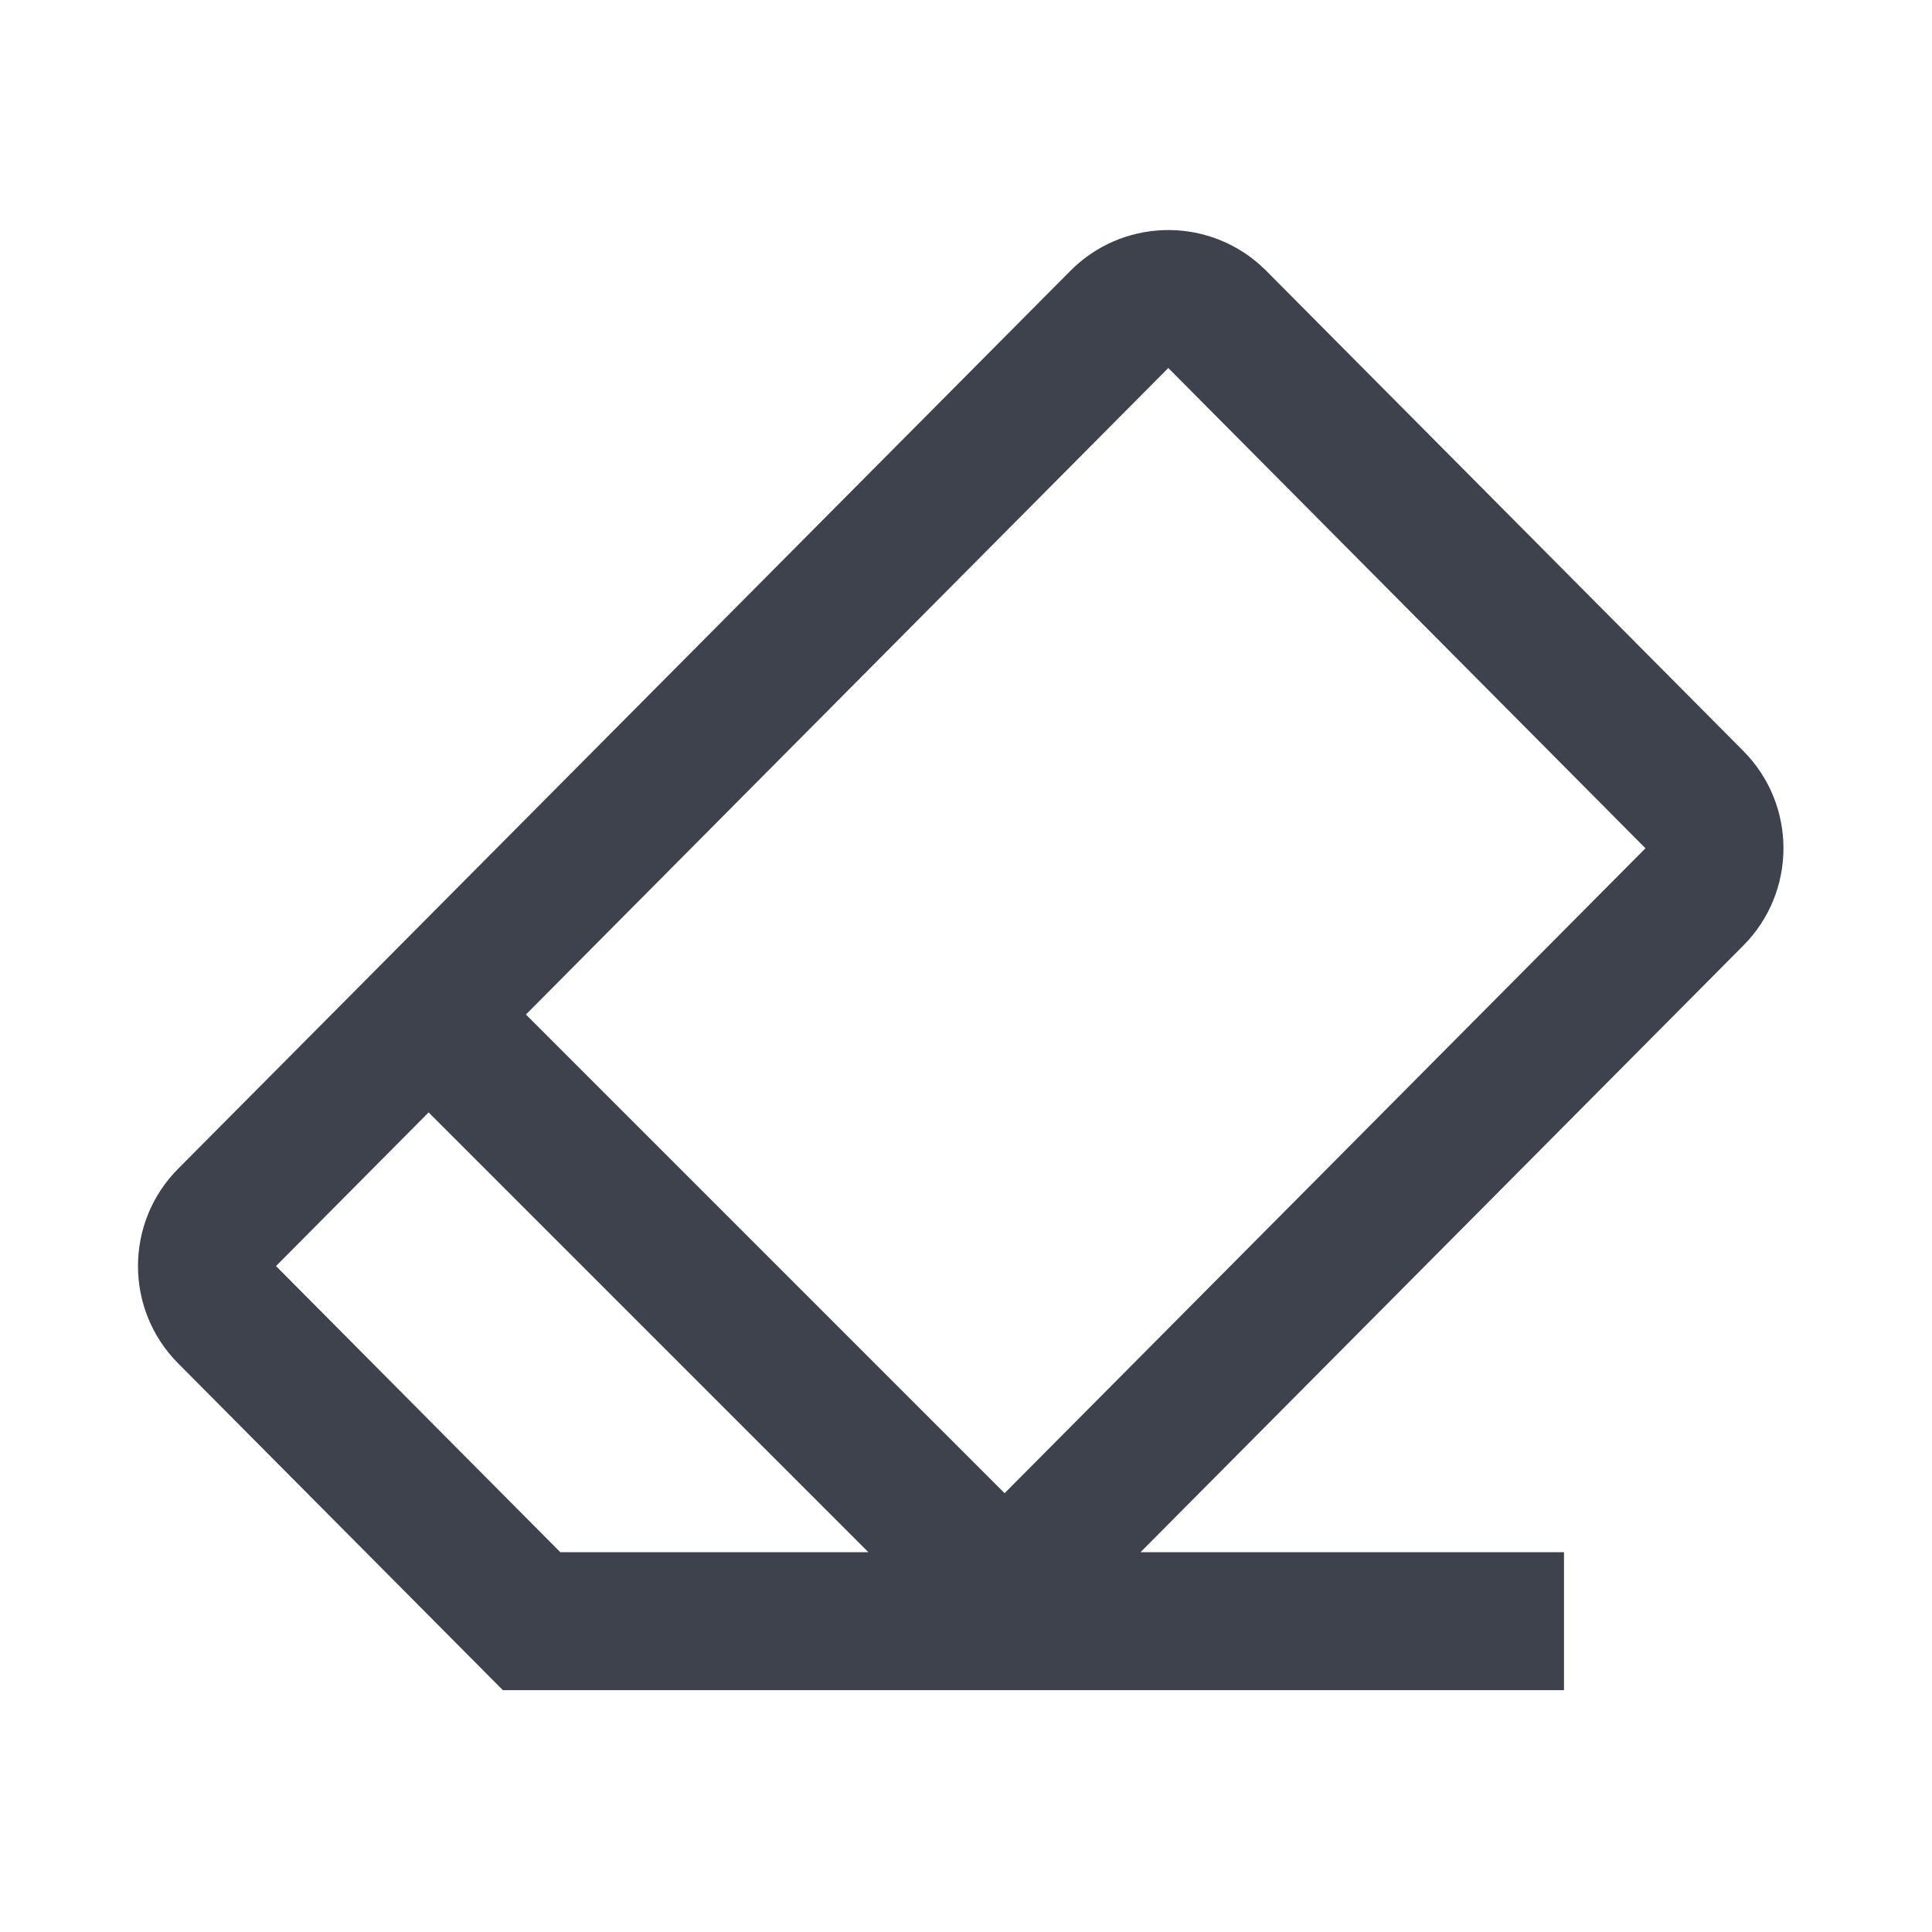
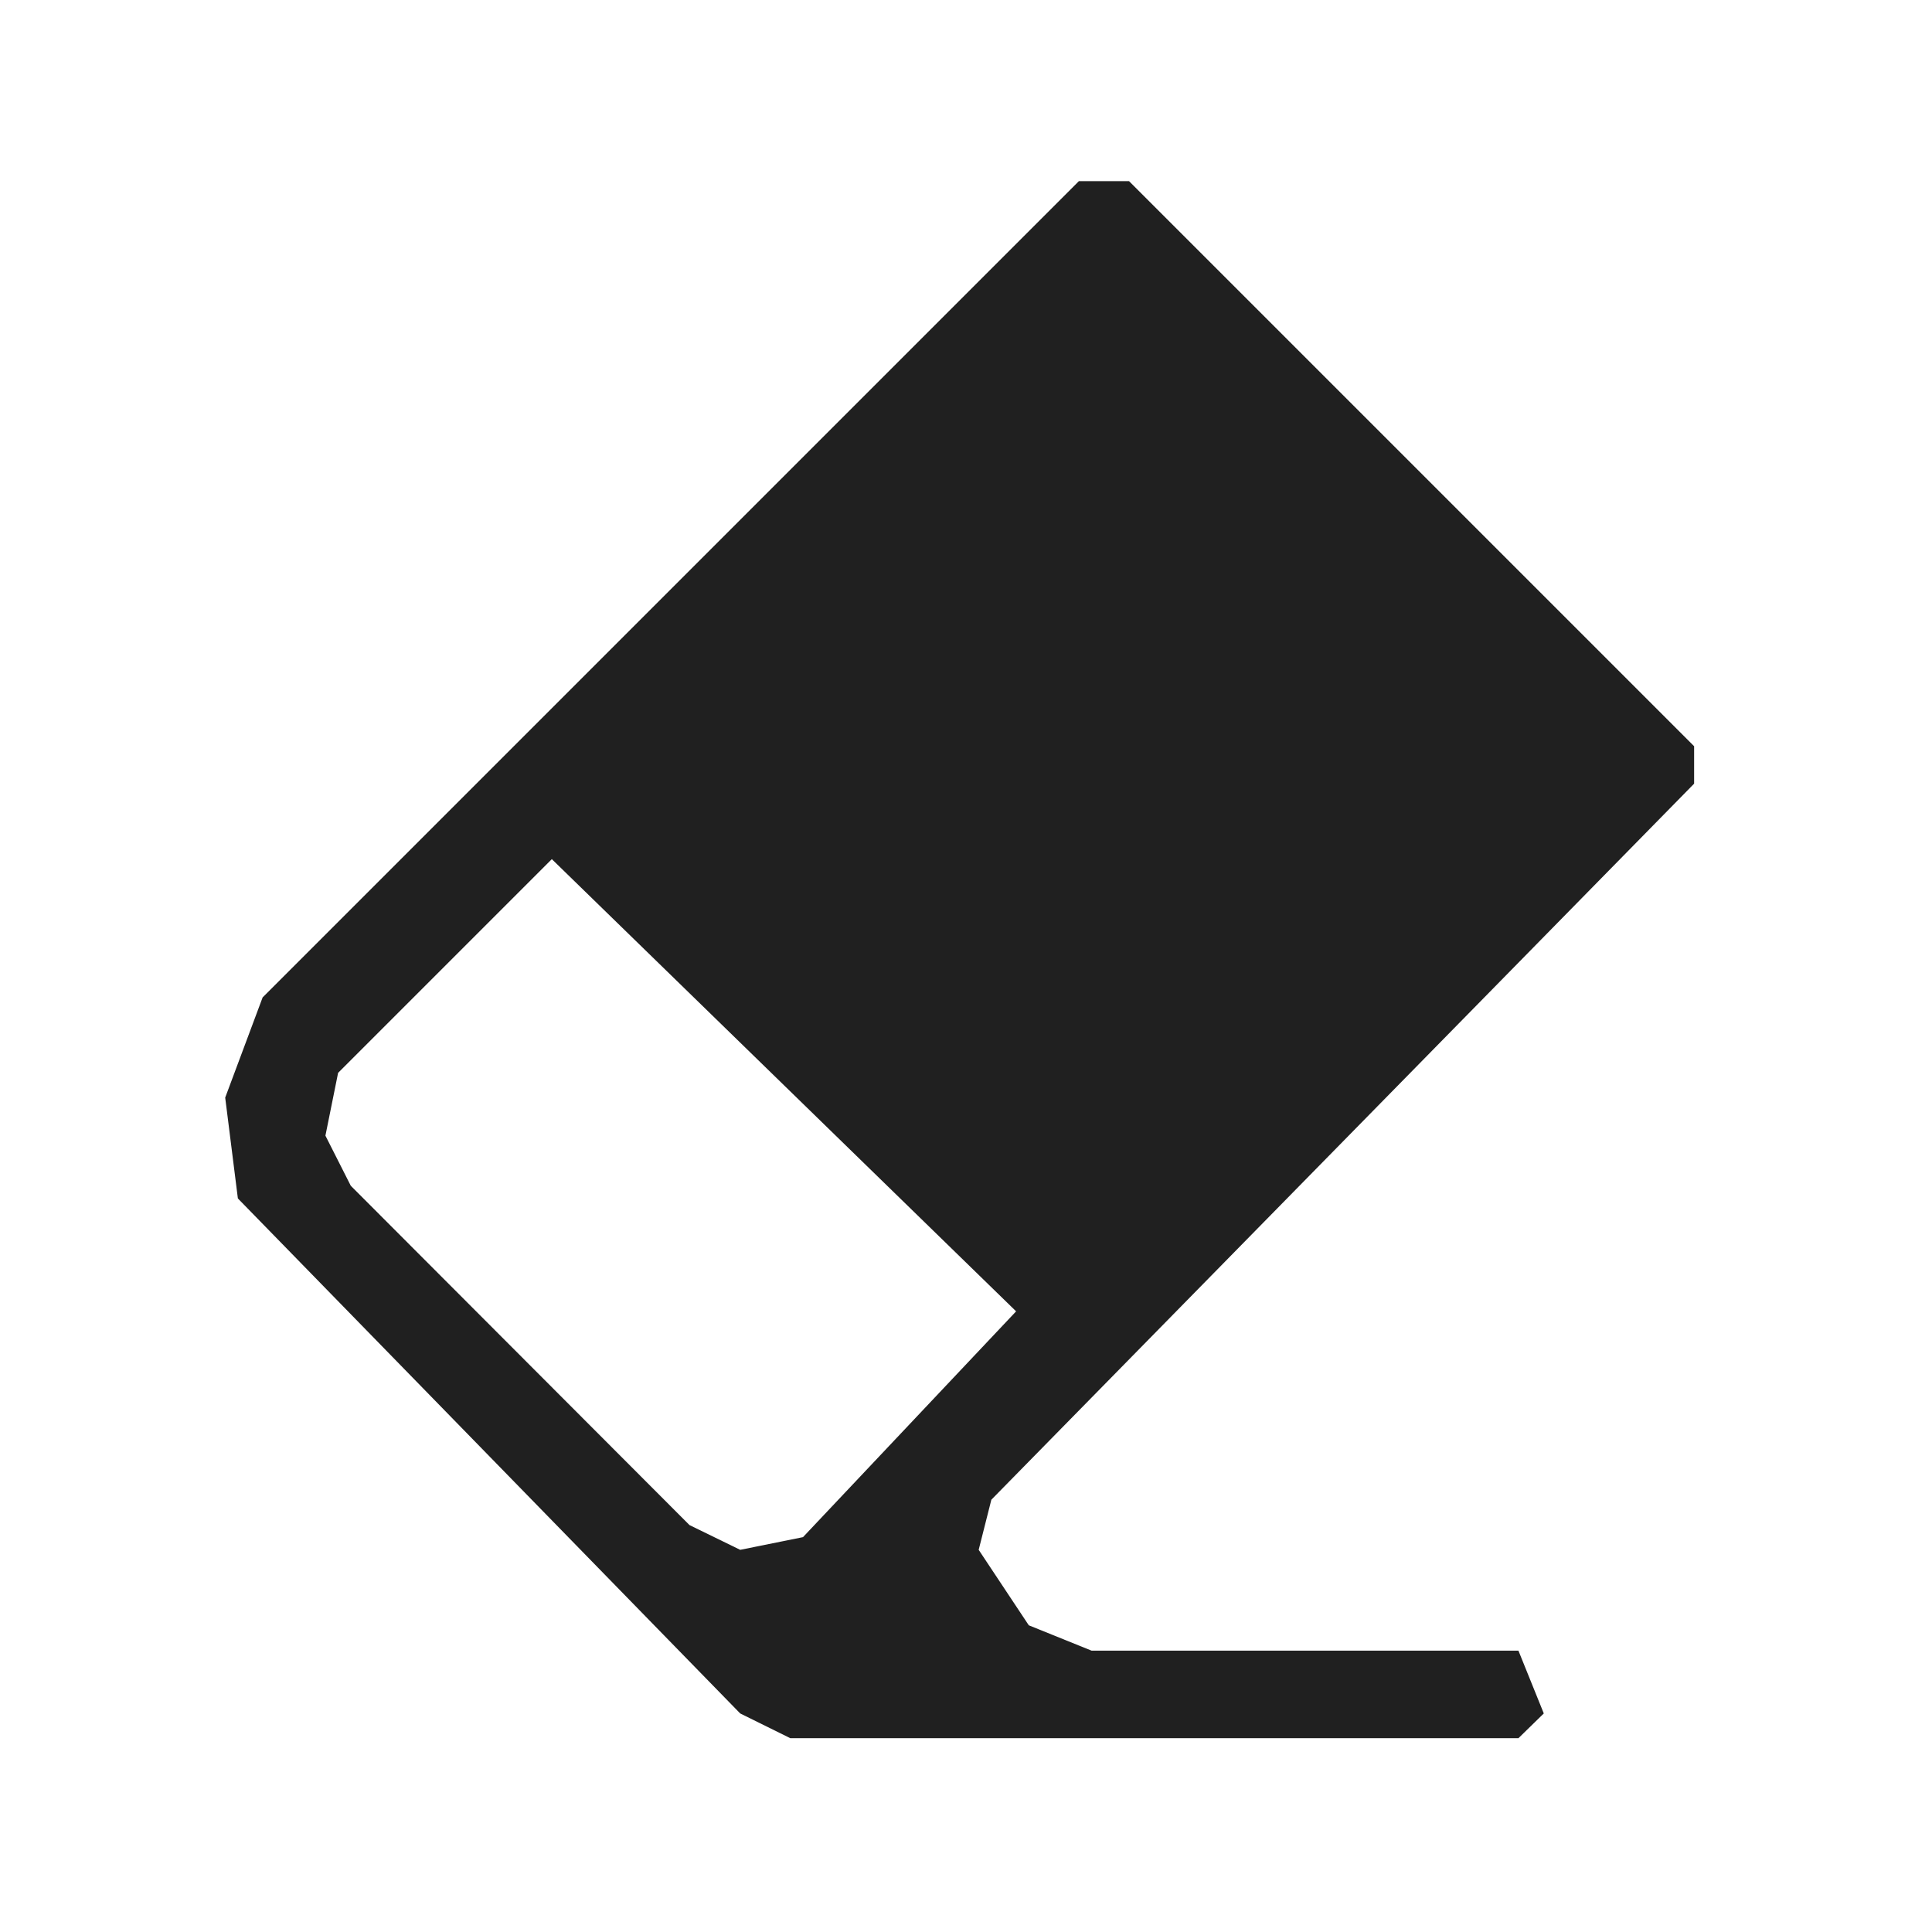
- <svg xmlns="http://www.w3.org/2000/svg" t="1768381116145" class="icon" viewBox="0 0 1024 1024" version="1.1" p-id="5757" width="200" height="200">
-   <path d="M667.258 139.874l3.852 3.633 252.904 254.537a73.143 73.143 0 0 1 0 103.107L604.501 822.686H828.952v73.143H266.533l-172.13-173.227a73.143 73.143 0 0 1 0-103.131L567.345 143.531a73.143 73.143 0 0 1 99.913-3.633zM227.182 589.605L146.286 671.037l150.674 151.65h163.304l-233.082-233.082zM619.227 195.048L278.747 537.722l253.708 253.708 339.675-341.821L619.227 195.048z" fill="#3D424D" p-id="5758" />
+ <svg xmlns="http://www.w3.org/2000/svg" width="32" height="32" viewBox="0 0 32 32">
+   <path d="M 9.14 14.23 L 16.83 21.72 L 13.30 25.46 L 12.26 25.67 L 11.42 25.26 L 5.81 19.64 L 5.39 18.81 L 5.60 17.77 Z     M 17.87 3.00 L 4.35 16.52 L 3.73 18.18 L 3.94 19.85 L 12.26 28.38 L 13.09 28.79 L 25.15 28.79 L 25.57 28.38 L 25.15 27.34 L 18.08 27.34 L 17.04 26.92 L 16.21 25.67 L 16.42 24.84 L 28.06 12.98 L 28.06 12.36 L 18.70 3.00 Z" fill="#202020" fill-rule="evenodd" />
</svg>
